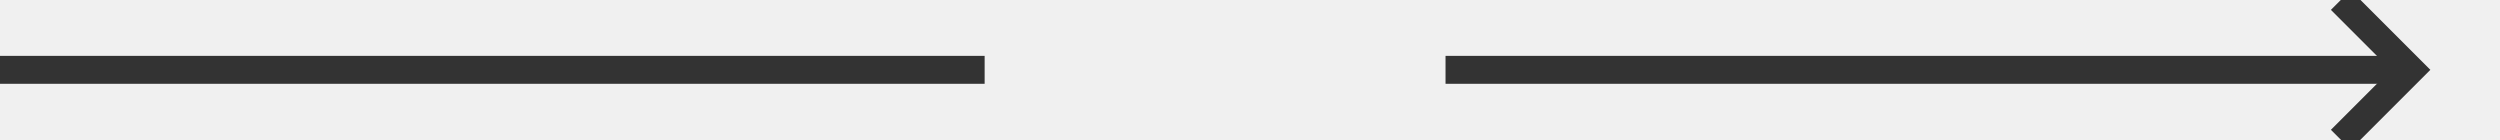
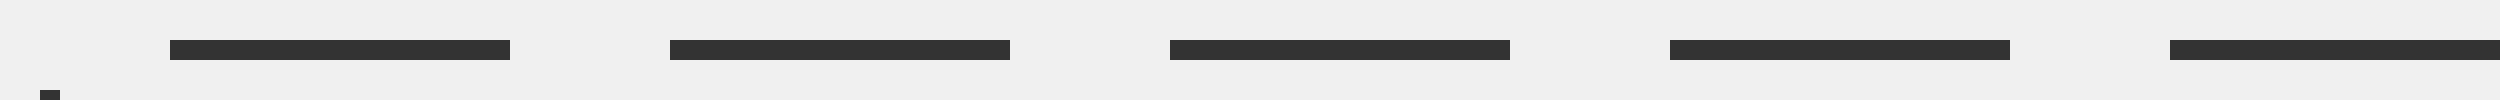
- <svg xmlns="http://www.w3.org/2000/svg" version="1.1" width="179px" height="10px" preserveAspectRatio="xMinYMid meet" viewBox="420 1157  179 8">
-   <defs>
-     <mask fill="white" id="clip174">
-       <path d="M 490.5 1148  L 523.5 1148  L 523.5 1173  L 490.5 1173  Z M 420 1148  L 604 1148  L 604 1173  L 420 1173  Z " fill-rule="evenodd" />
-     </mask>
-   </defs>
-   <path d="M 490.5 1161  L 420 1161  M 523.5 1161  L 592 1161  " stroke-width="2" stroke="#333333" fill="none" />
-   <path d="M 586.893 1156.707  L 591.186 1161  L 586.893 1165.293  L 588.307 1166.707  L 593.307 1161.707  L 594.014 1161  L 593.307 1160.293  L 588.307 1155.293  L 586.893 1156.707  Z " fill-rule="nonzero" fill="#333333" stroke="none" mask="url(#clip174)" />
+ <svg xmlns="http://www.w3.org/2000/svg" version="1.1" width="250px" height="10px" preserveAspectRatio="xMinYMid meet" viewBox="118 1084  250 8">
+   <path d="M 369 1088  L 123 1088  L 123 1290  L 169 1290  " stroke-width="2" stroke-dasharray="34,16" stroke="#333333" fill="none" />
+   <path d="M 163.893 1285.707  L 168.186 1290  L 163.893 1294.293  L 165.307 1295.707  L 170.307 1290.707  L 171.014 1290  L 170.307 1289.293  L 165.307 1284.293  L 163.893 1285.707  Z " fill-rule="nonzero" fill="#333333" stroke="none" />
</svg>
